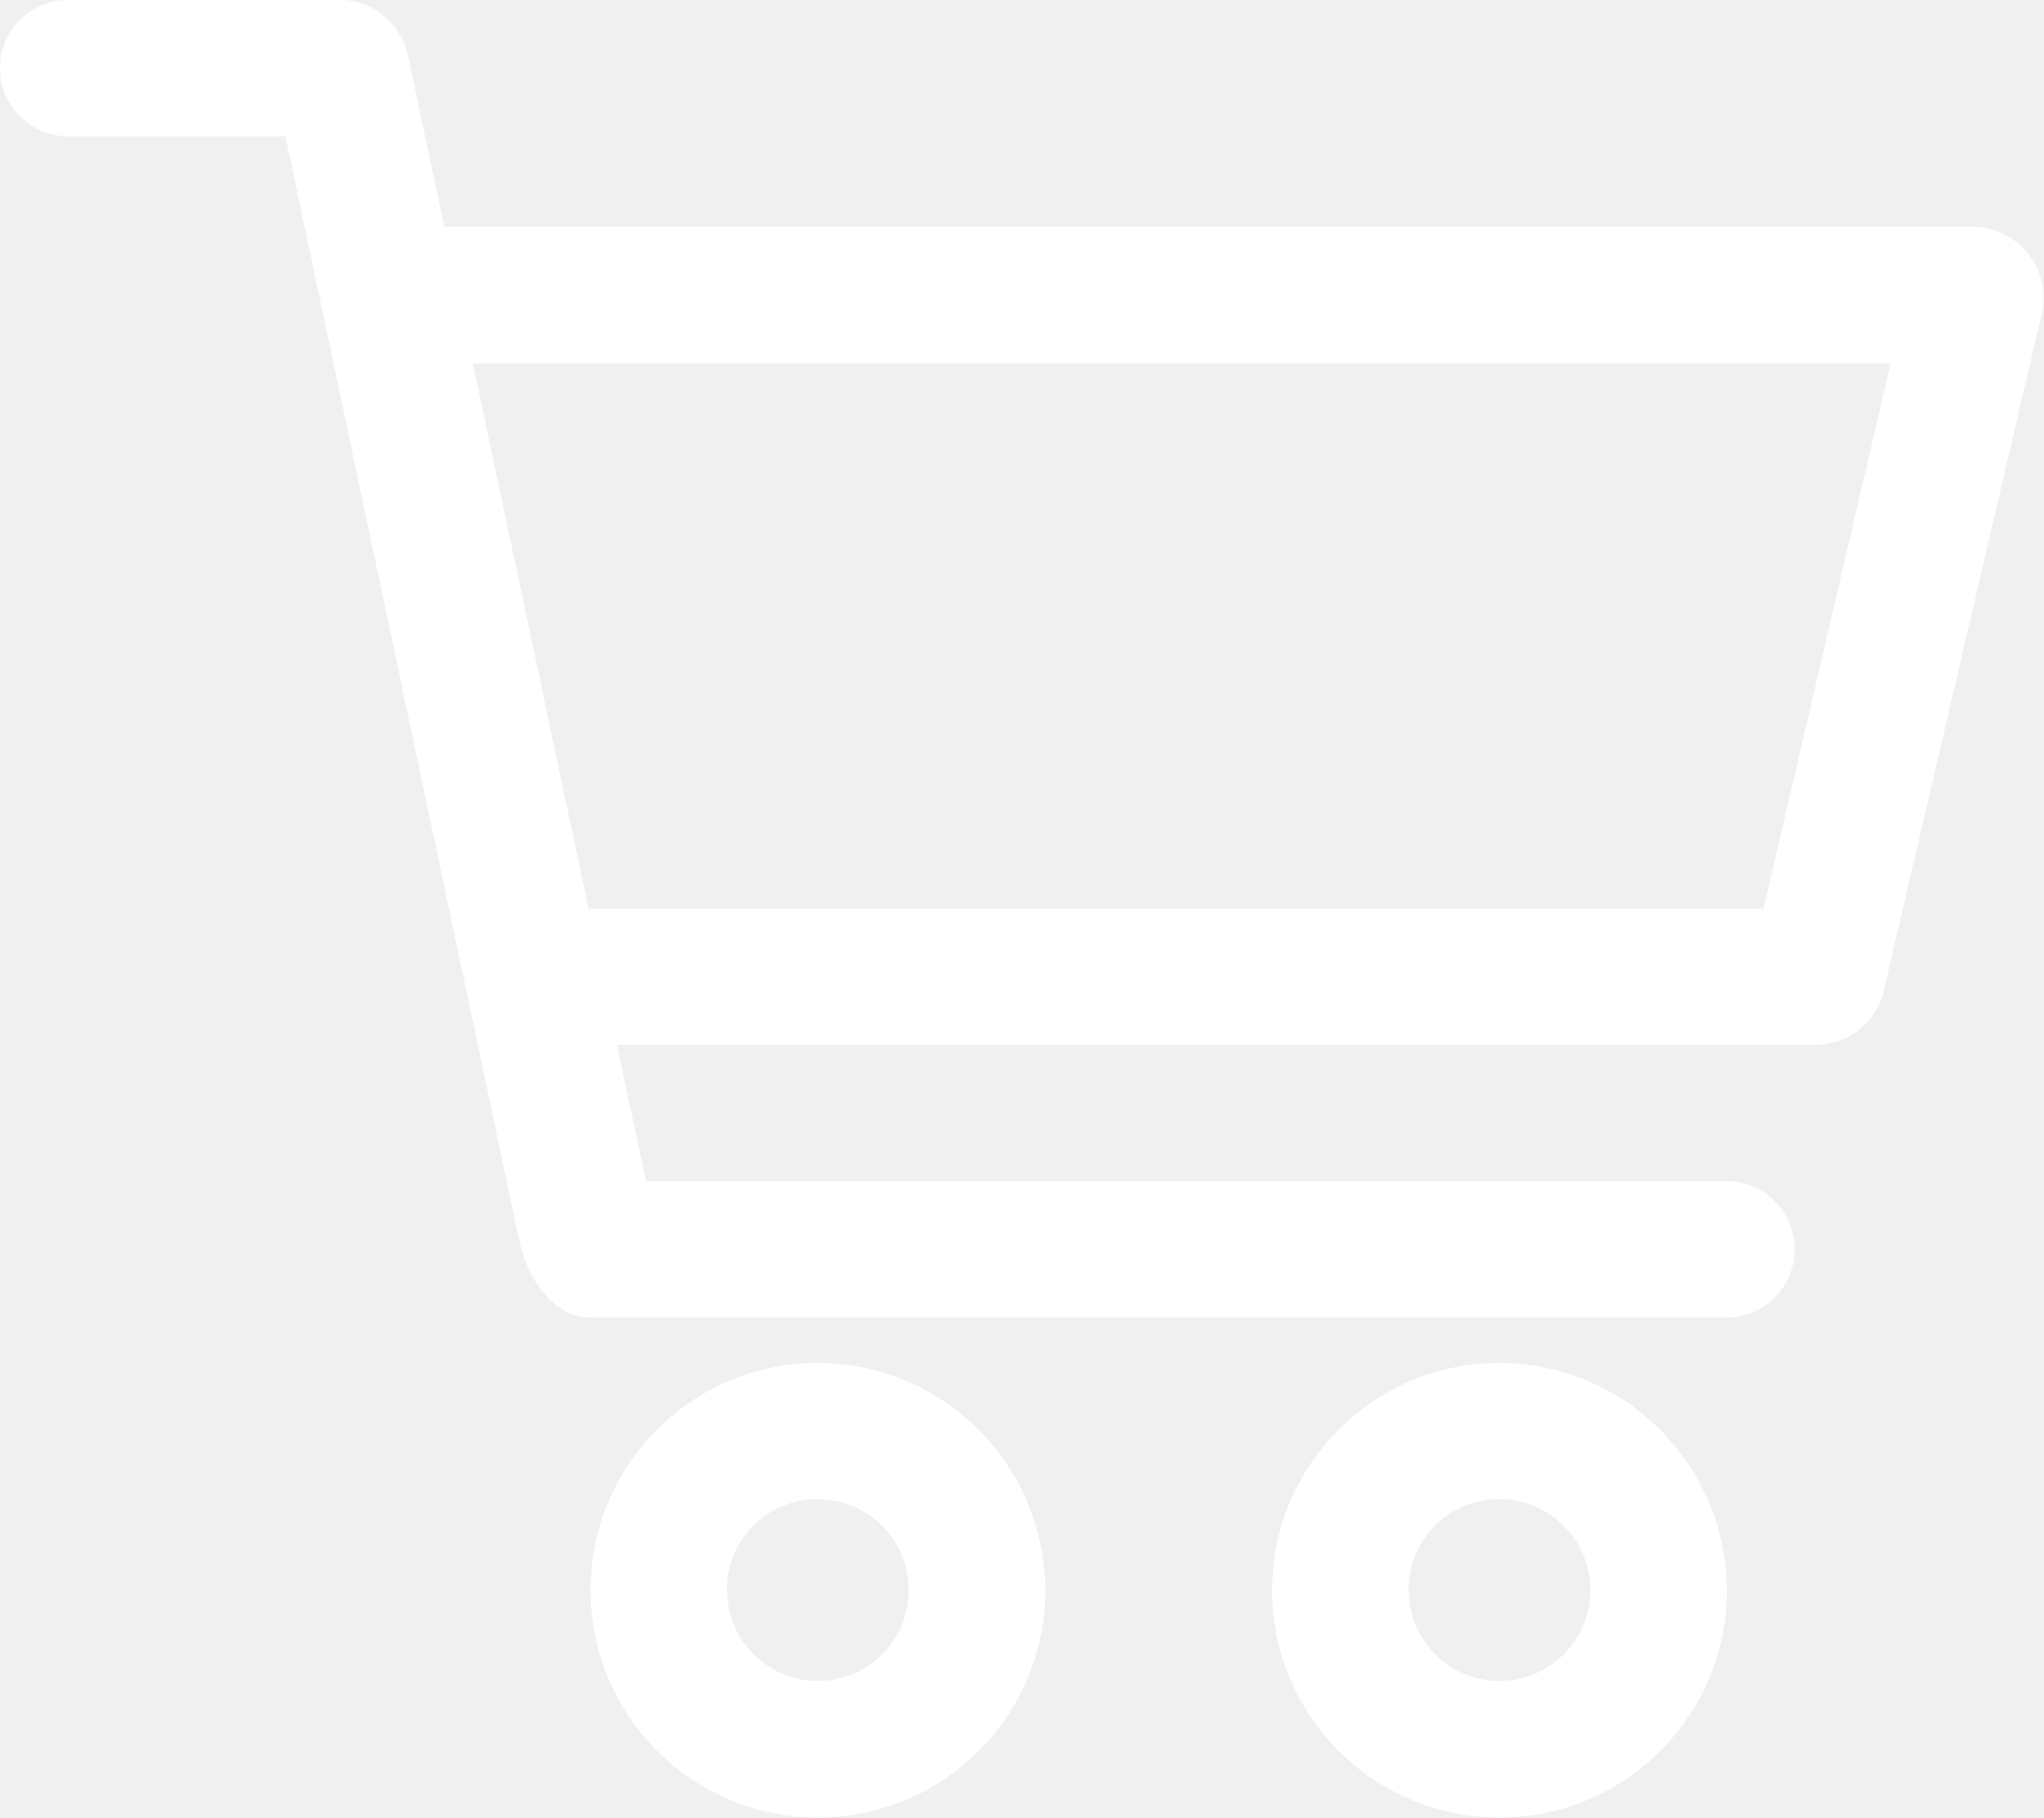
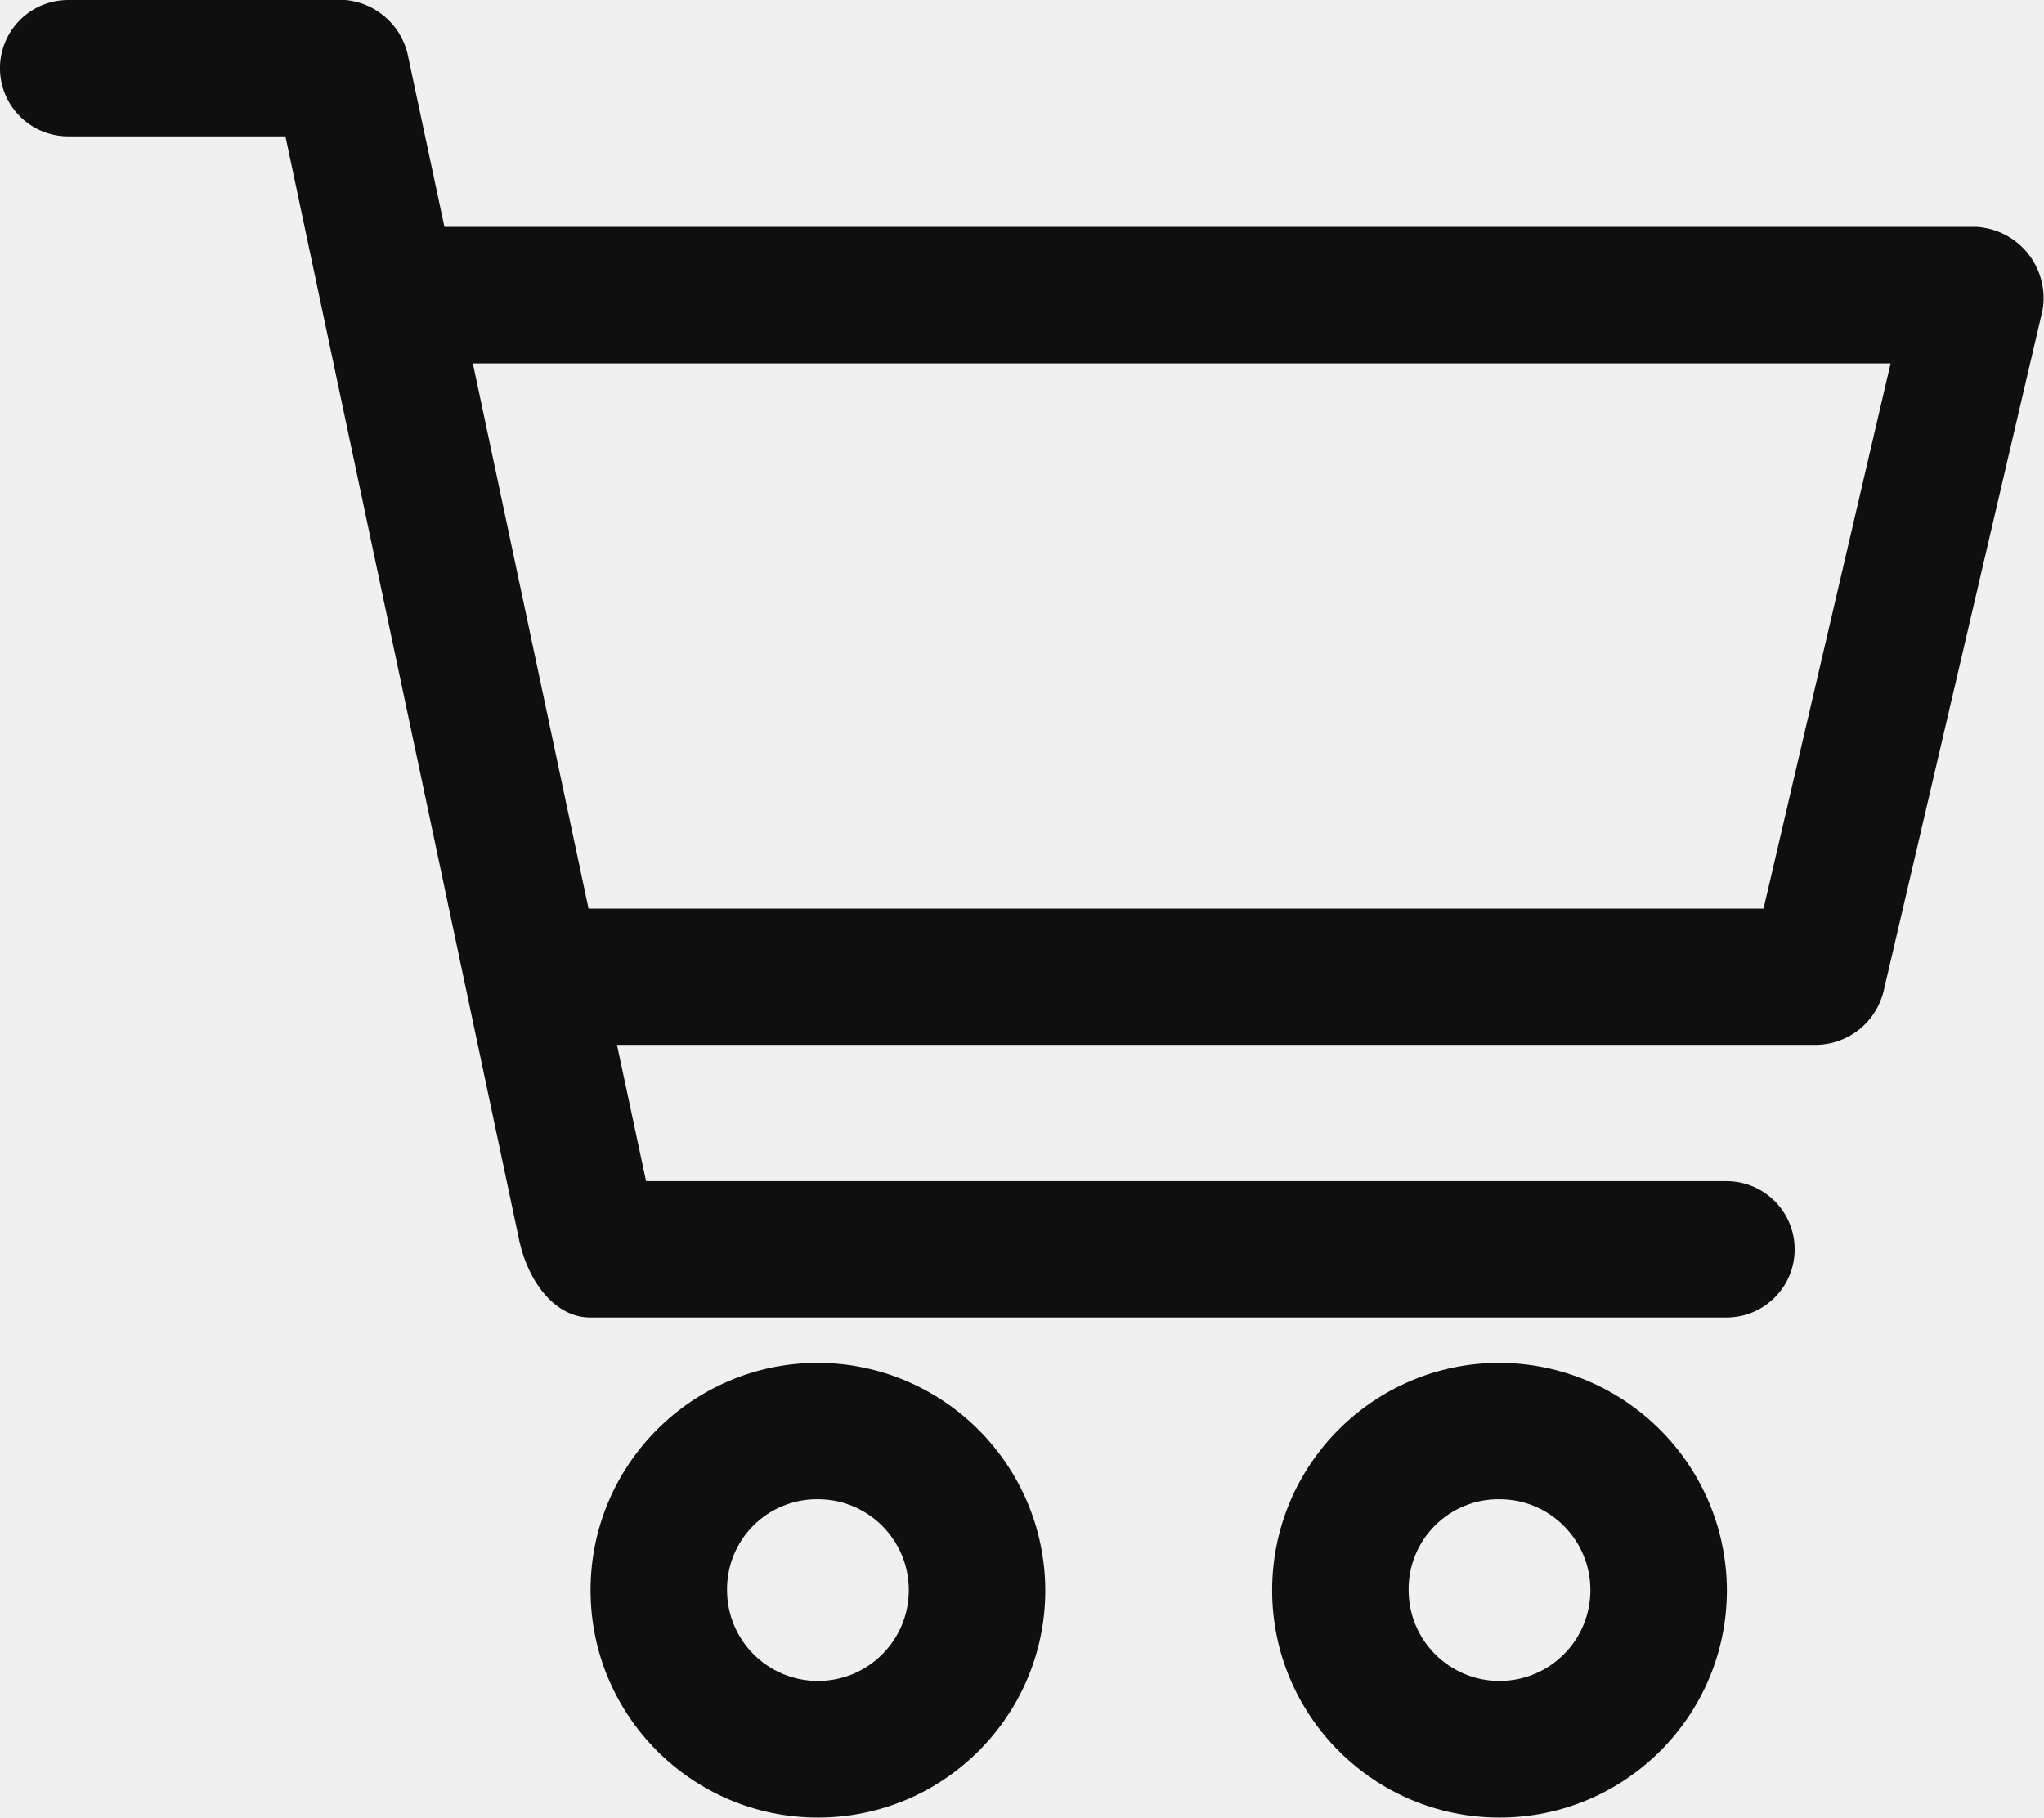
<svg xmlns="http://www.w3.org/2000/svg" width="30.565" height="27.179" viewBox="0 0 30.565 27.179">
-   <path id="Path_39" data-name="Path 39" d="M99.108,56a1.019,1.019,0,0,0,0,2.039h3.249l3.5,16.53c.139.622.546,1.14,1.062,1.136h16.987a1.019,1.019,0,1,0,0-2.039H107.75l-.435-2.039h17.953a1.051,1.051,0,0,0,.987-.8l2.378-10.192a1.067,1.067,0,0,0-.987-1.242H104.735l-.552-2.59a1.052,1.052,0,0,0-1-.807Zm6.052,5.436h21.2l-1.9,8.154h-17.57Zm5.16,14.948a3.4,3.4,0,1,0,3.4,3.4A3.413,3.413,0,0,0,110.32,76.384Zm10.192,0a3.4,3.4,0,1,0,3.4,3.4,3.413,3.413,0,0,0-3.4-3.4ZM110.32,78.423a1.359,1.359,0,1,1-1.359,1.359A1.344,1.344,0,0,1,110.32,78.423Zm10.192,0a1.359,1.359,0,1,1-1.359,1.359A1.344,1.344,0,0,1,120.512,78.423Z" transform="translate(-98.089 -56)" fill="#fff" />
+   <path id="Path_39" data-name="Path 39" d="M99.108,56a1.019,1.019,0,0,0,0,2.039h3.249l3.5,16.53c.139.622.546,1.14,1.062,1.136h16.987a1.019,1.019,0,1,0,0-2.039H107.75l-.435-2.039h17.953a1.051,1.051,0,0,0,.987-.8l2.378-10.192a1.067,1.067,0,0,0-.987-1.242H104.735l-.552-2.59a1.052,1.052,0,0,0-1-.807Zm6.052,5.436h21.2l-1.9,8.154h-17.57Zm5.16,14.948a3.4,3.4,0,1,0,3.4,3.4A3.413,3.413,0,0,0,110.32,76.384Zm10.192,0a3.4,3.4,0,1,0,3.4,3.4,3.413,3.413,0,0,0-3.4-3.4ZM110.32,78.423a1.359,1.359,0,1,1-1.359,1.359A1.344,1.344,0,0,1,110.32,78.423Zm10.192,0a1.359,1.359,0,1,1-1.359,1.359A1.344,1.344,0,0,1,120.512,78.423Z" transform="translate(-98.089 -56)" fill="#0f0f0f" />
</svg>
